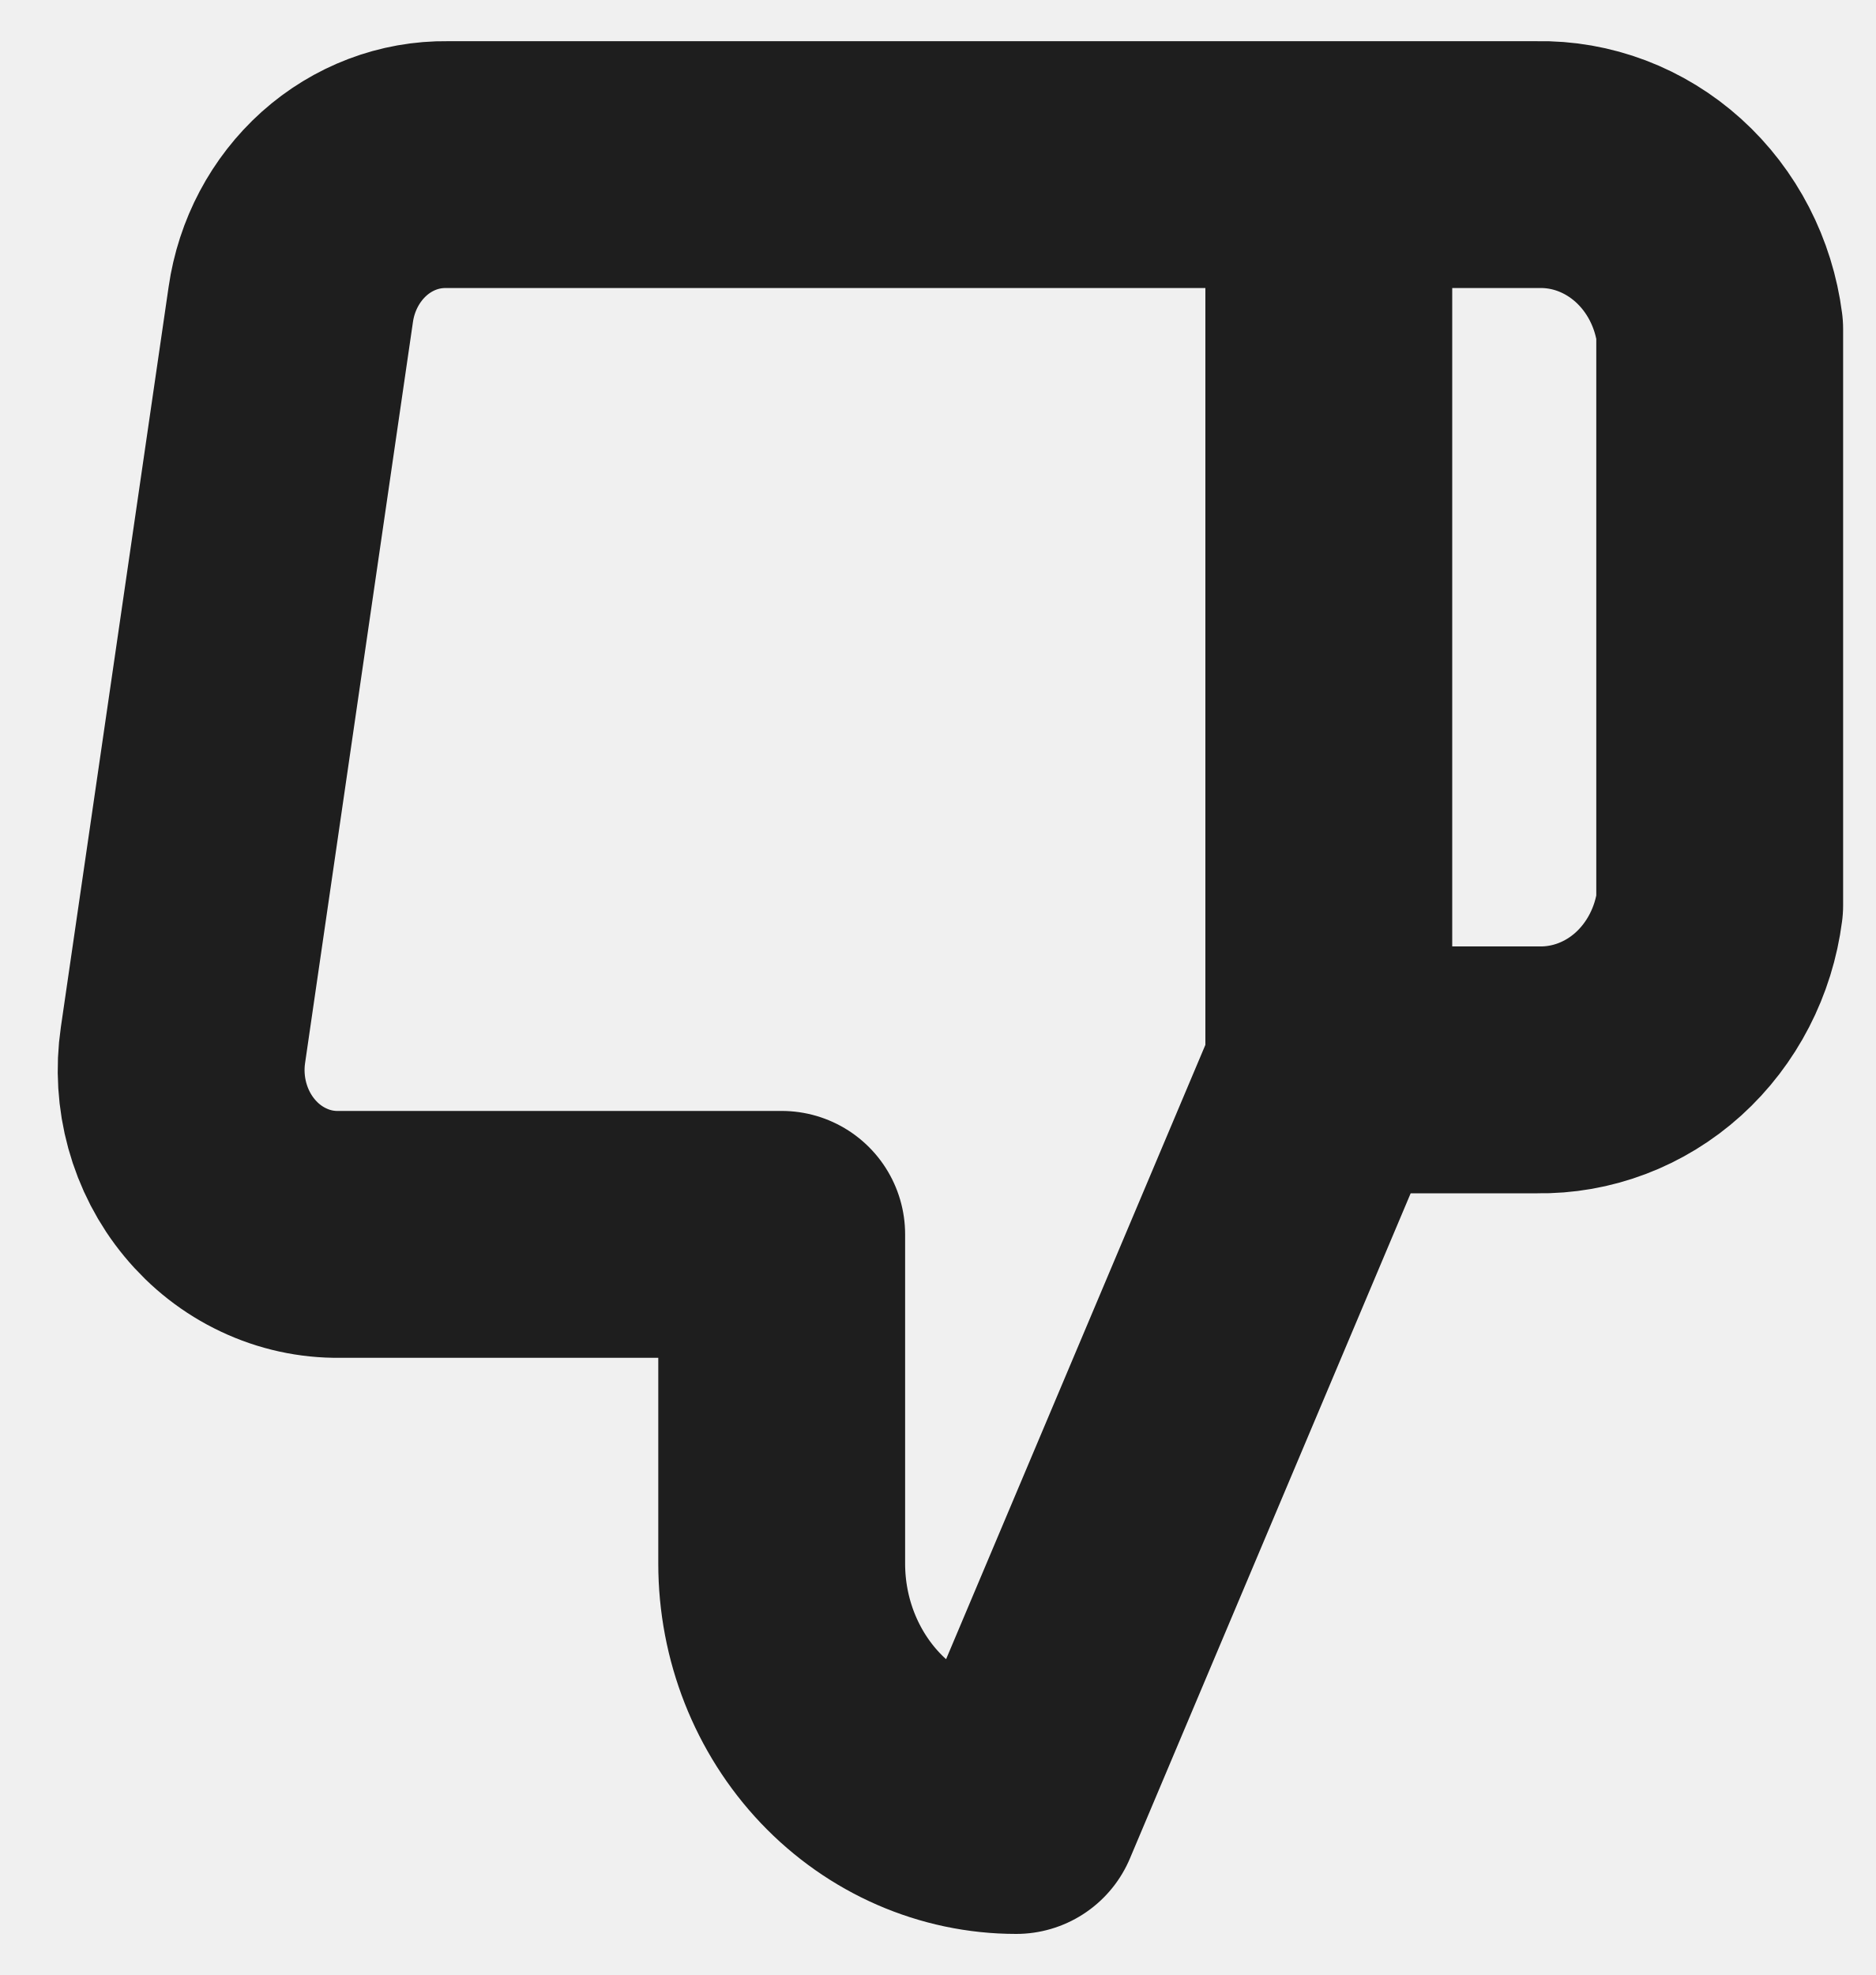
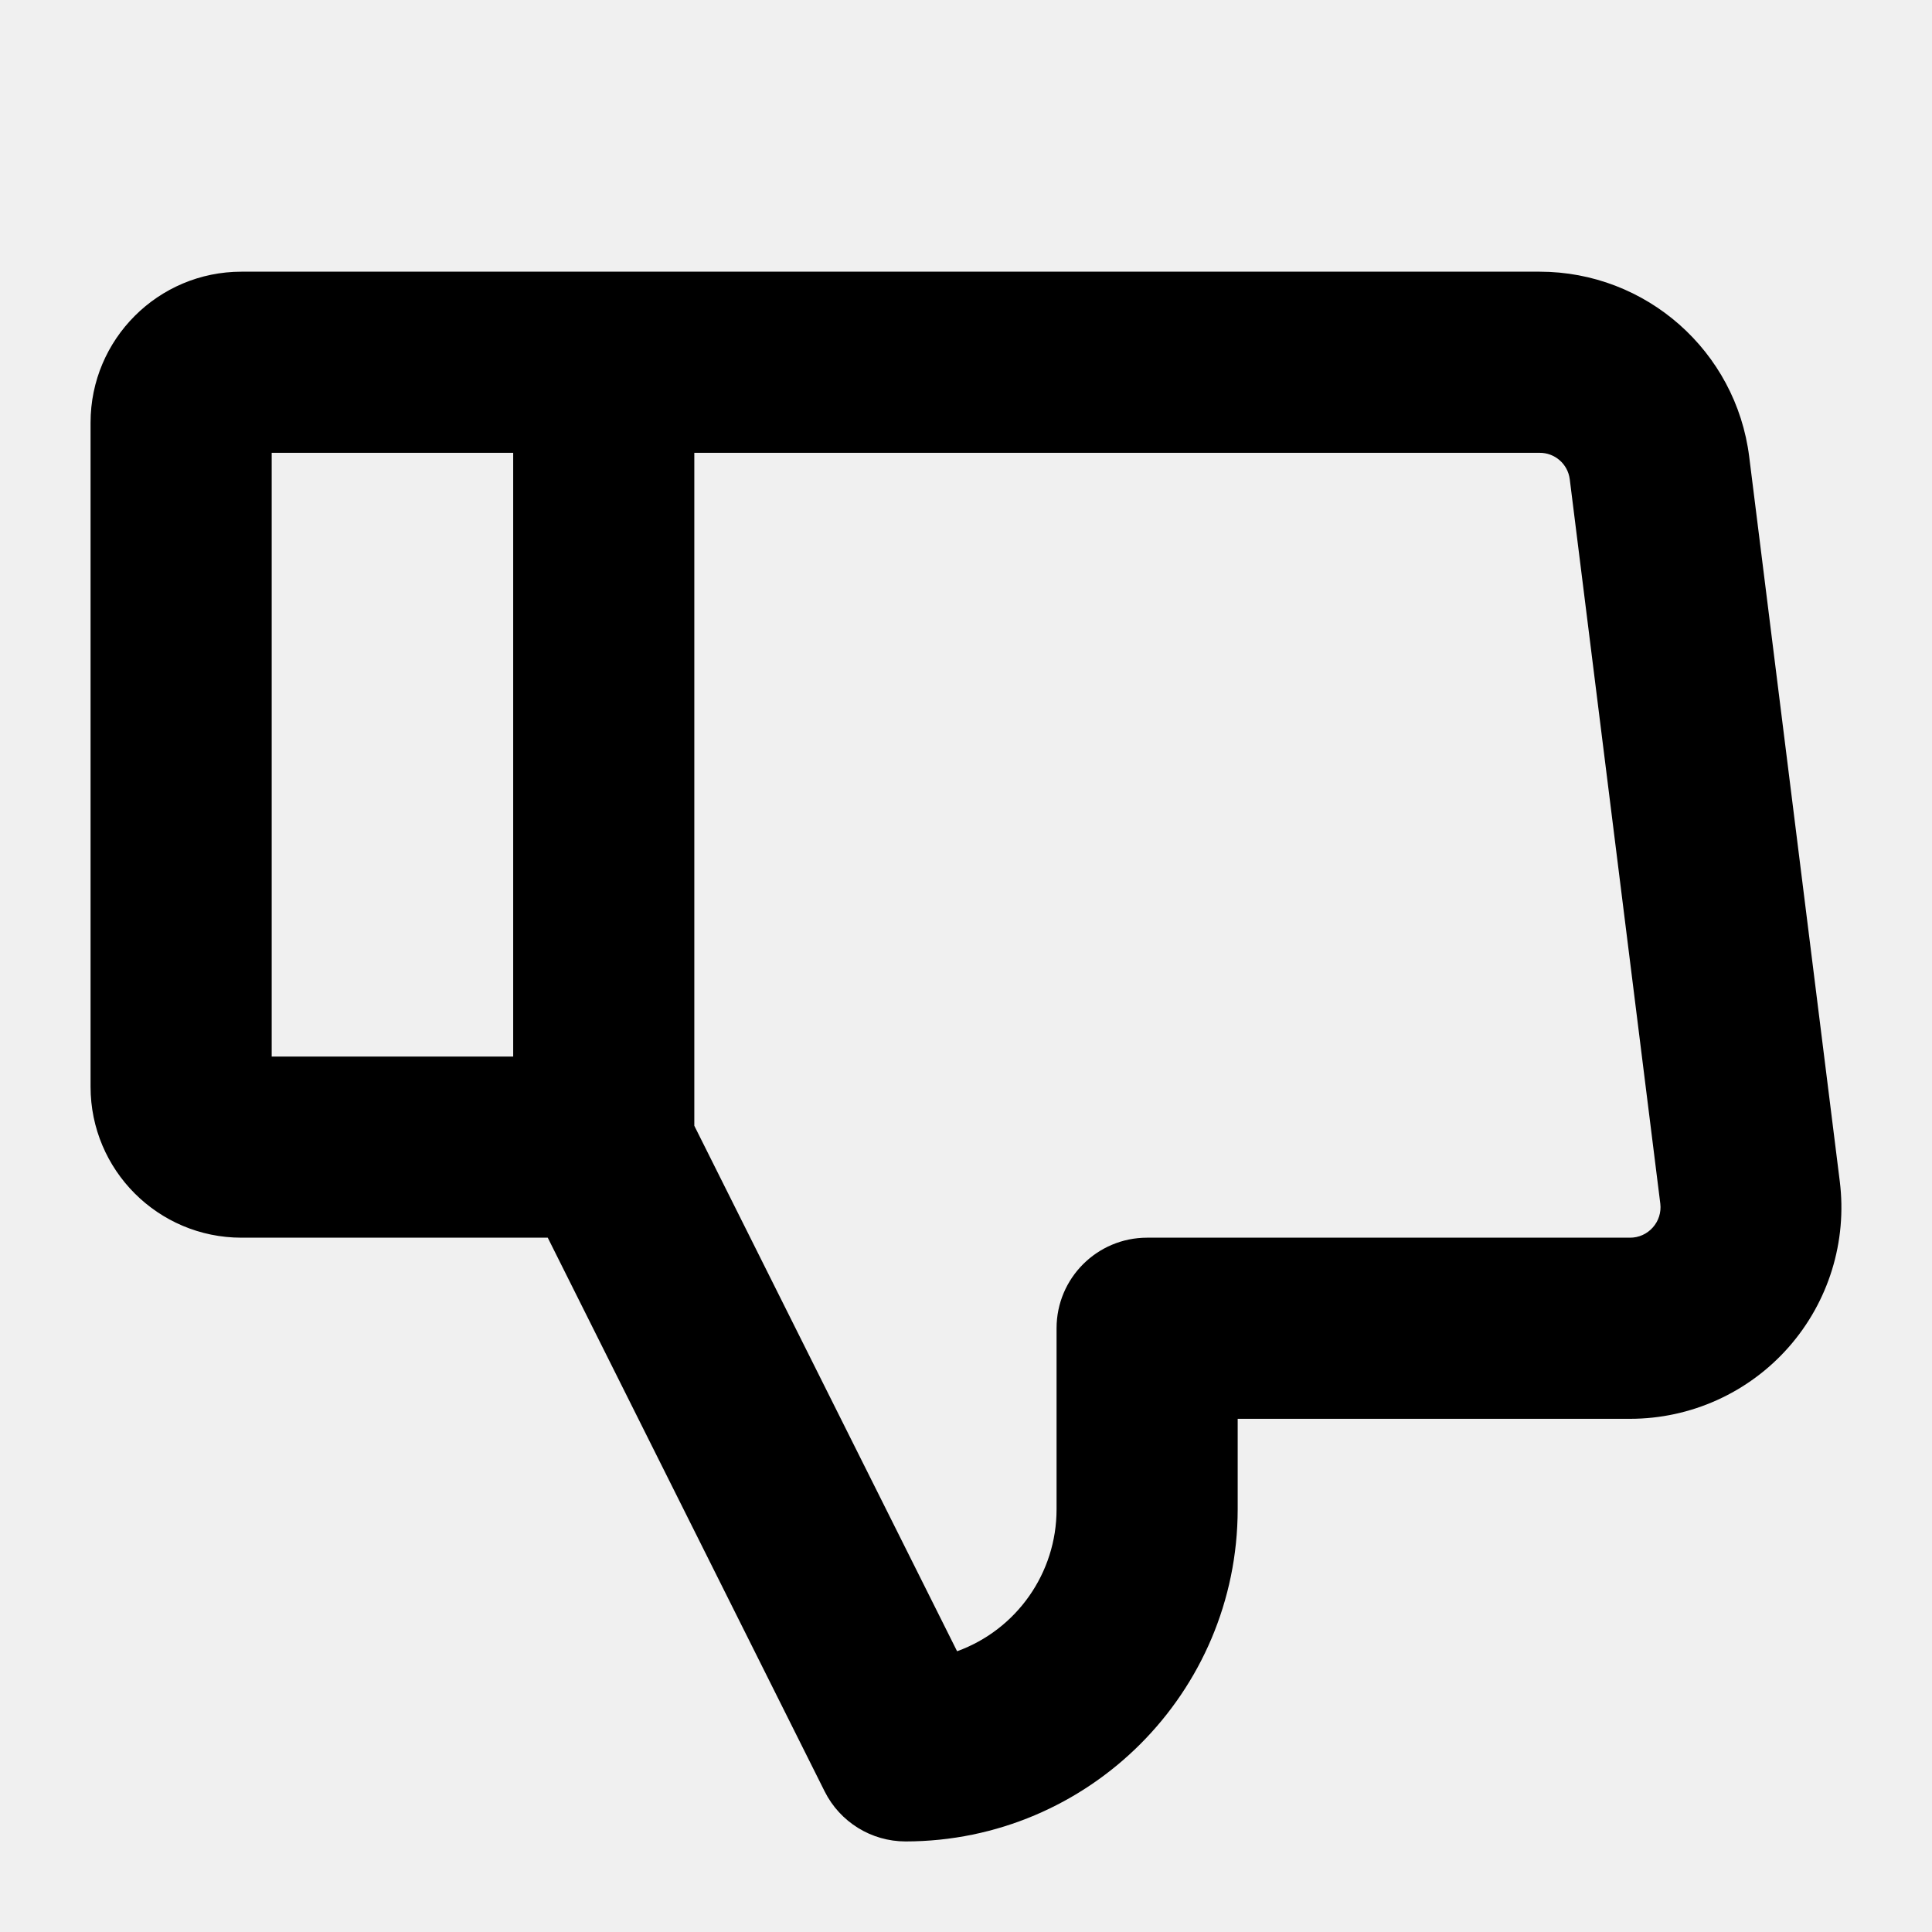
- <svg xmlns="http://www.w3.org/2000/svg" width="19" height="20" viewBox="0 0 19 20" fill="none">
-   <g clip-path="url(#clip0_2061_590)">
-     <path d="M13.458 10.834L10.292 18.334C9.662 18.334 9.058 18.07 8.612 17.601C8.167 17.132 7.917 16.497 7.917 15.834V12.5H3.436C3.206 12.503 2.979 12.453 2.77 12.354C2.56 12.255 2.374 12.11 2.223 11.927C2.072 11.745 1.961 11.53 1.897 11.298C1.833 11.066 1.818 10.822 1.853 10.584L2.945 3.083C3.002 2.686 3.194 2.324 3.485 2.063C3.776 1.803 4.146 1.662 4.528 1.667H13.458M13.458 10.834V1.667M13.458 10.834H15.572C16.02 10.842 16.456 10.677 16.796 10.37C17.136 10.062 17.357 9.634 17.417 9.167V3.333C17.357 2.866 17.136 2.438 16.796 2.131C16.456 1.824 16.02 1.658 15.572 1.667H13.458" stroke="#1E1E1E" stroke-width="2.5" stroke-linecap="round" stroke-linejoin="round" />
-   </g>
-   <defs>
-     <clipPath id="clip0_2061_590">
-       <rect width="19" height="20" fill="white" />
-     </clipPath>
-   </defs>
+ <svg xmlns="http://www.w3.org/2000/svg" width="32" height="32" fill="#000000" viewBox="0 0 256 256">
+   <path d="M243.78,156.53l-12-96A28,28,0,0,0,204,36H32A20,20,0,0,0,12,56v88a20,20,0,0,0,20,20H72.58l36.69,73.37A12,12,0,0,0,120,244a44.05,44.05,0,0,0,44-44V188h52a28,28,0,0,0,27.78-31.47ZM68,140H36V60H68Zm151,22.65a4,4,0,0,1-3,1.35H152a12,12,0,0,0-12,12v24a20,20,0,0,1-13.18,18.8L92,149.17V60H204a4,4,0,0,1,4,3.5l12,96A4,4,0,0,1,219,162.65Z" />
</svg>
